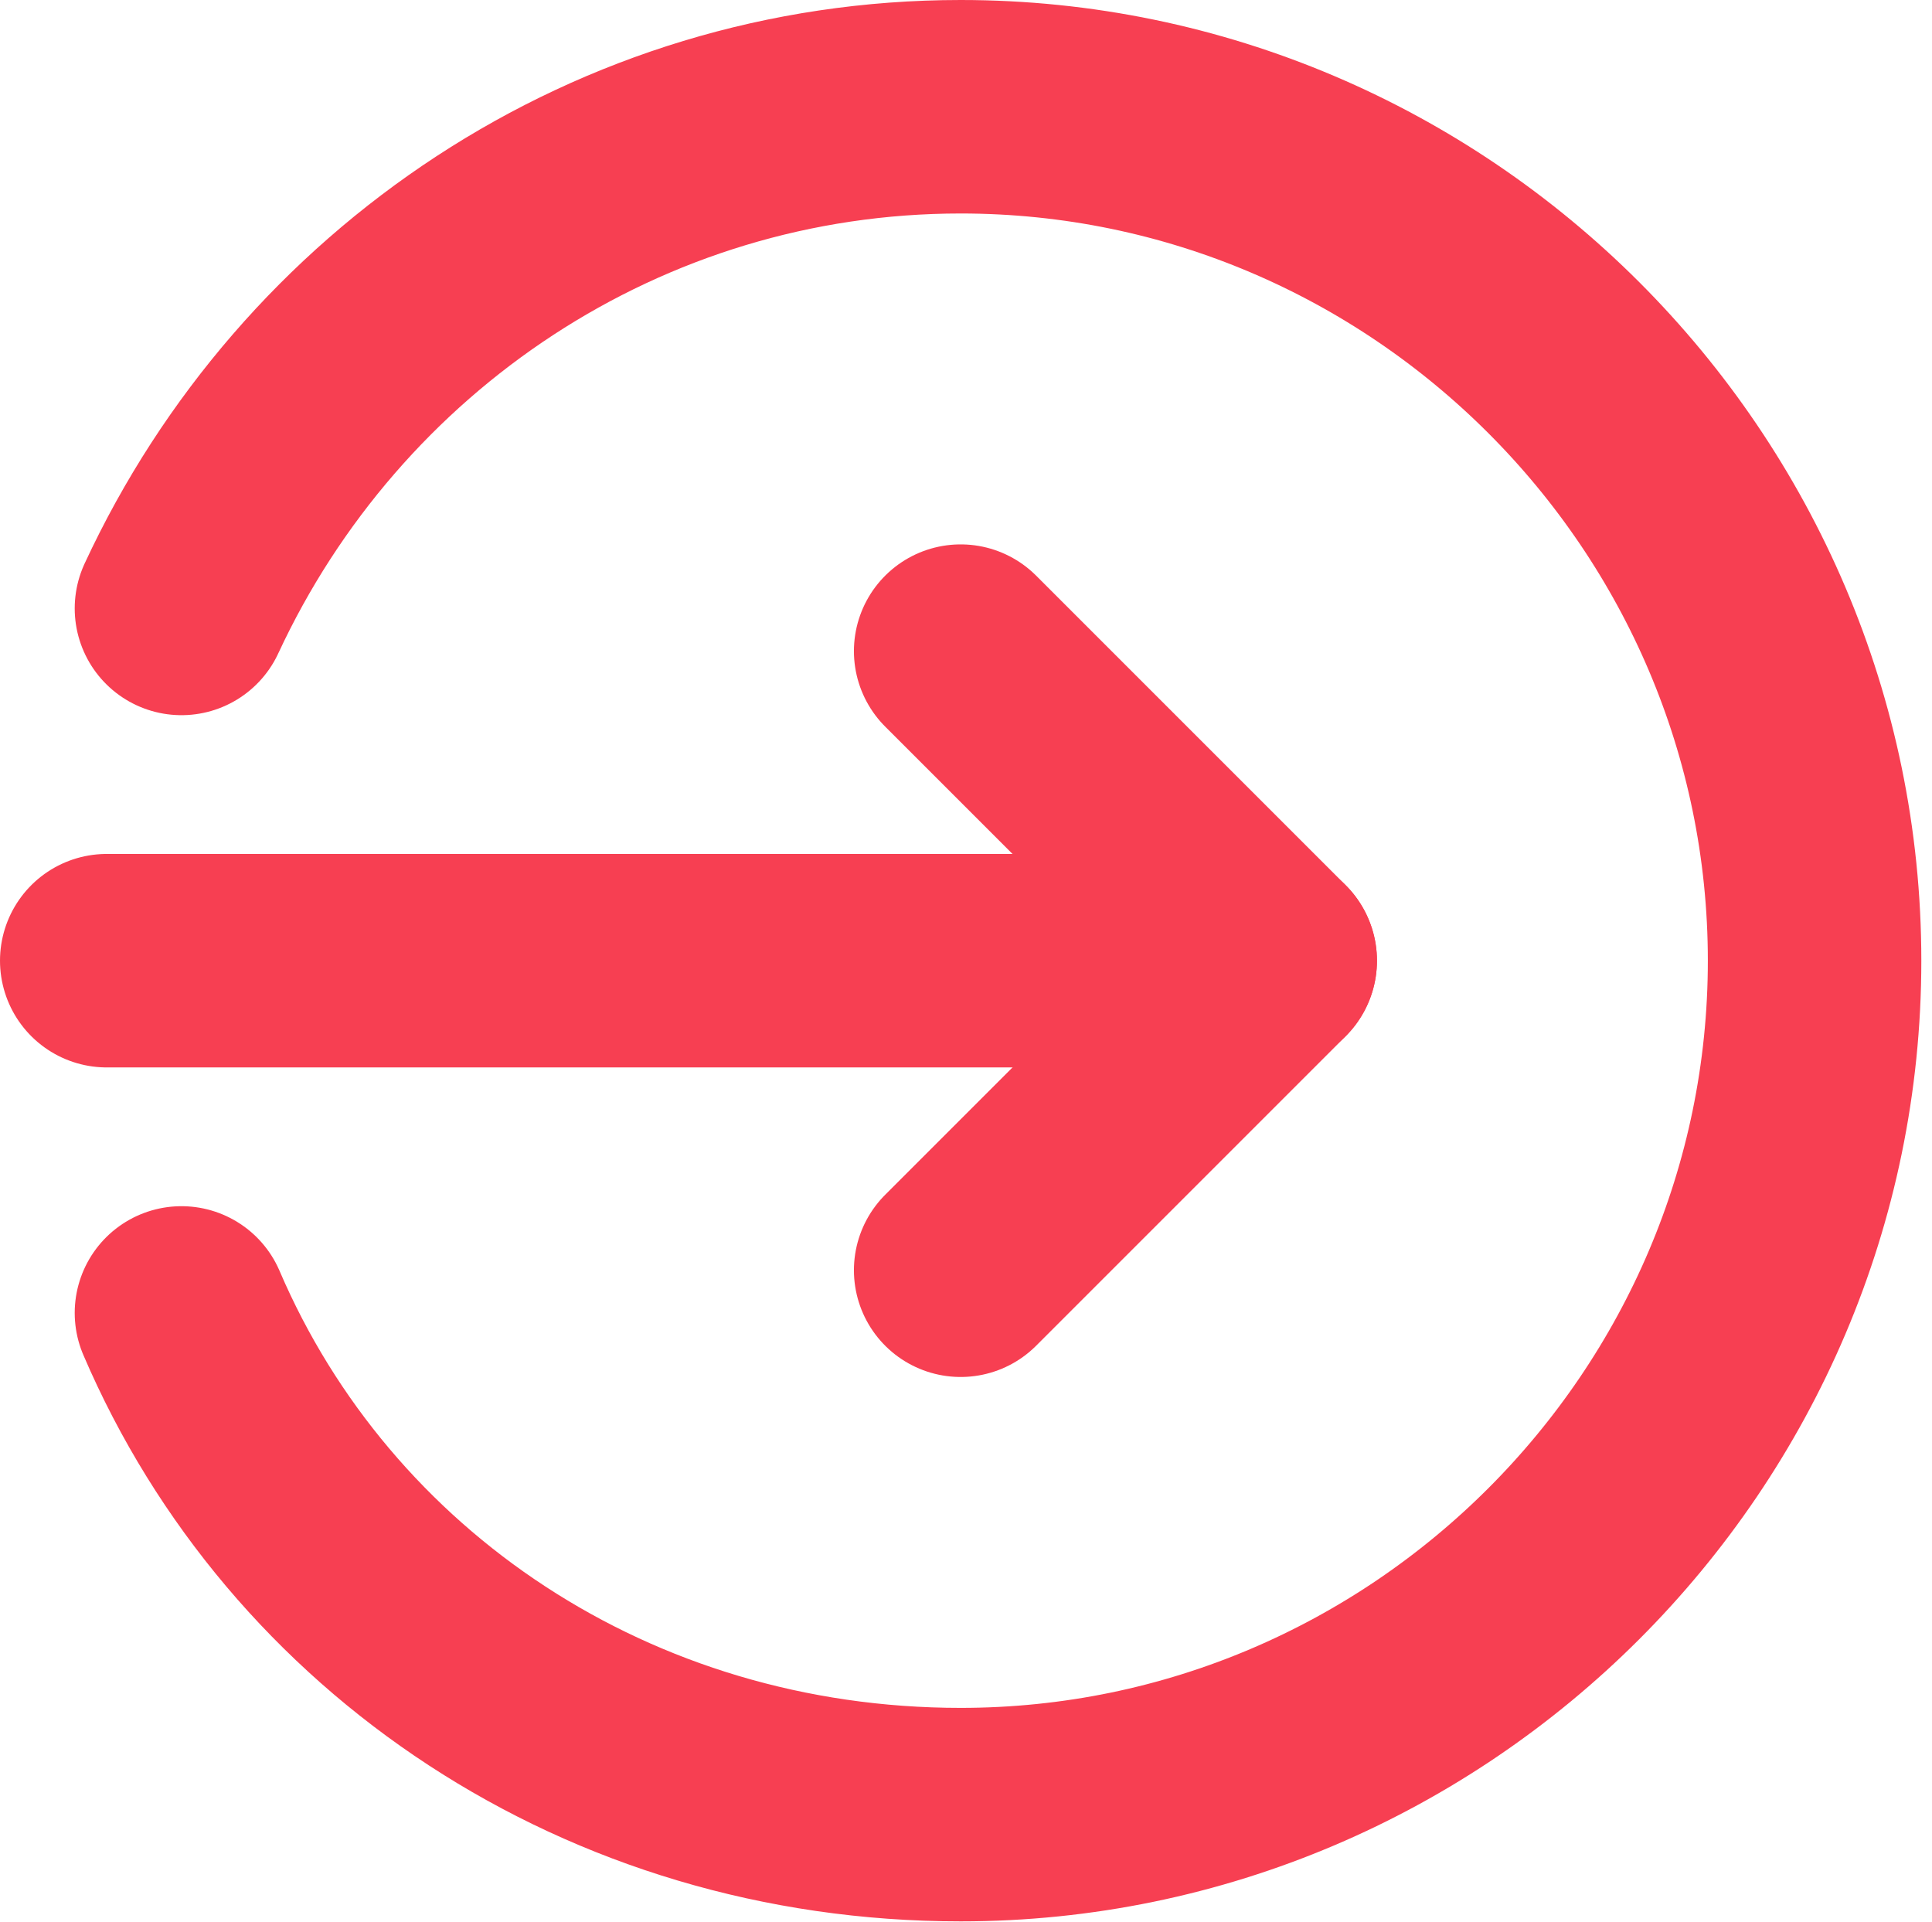
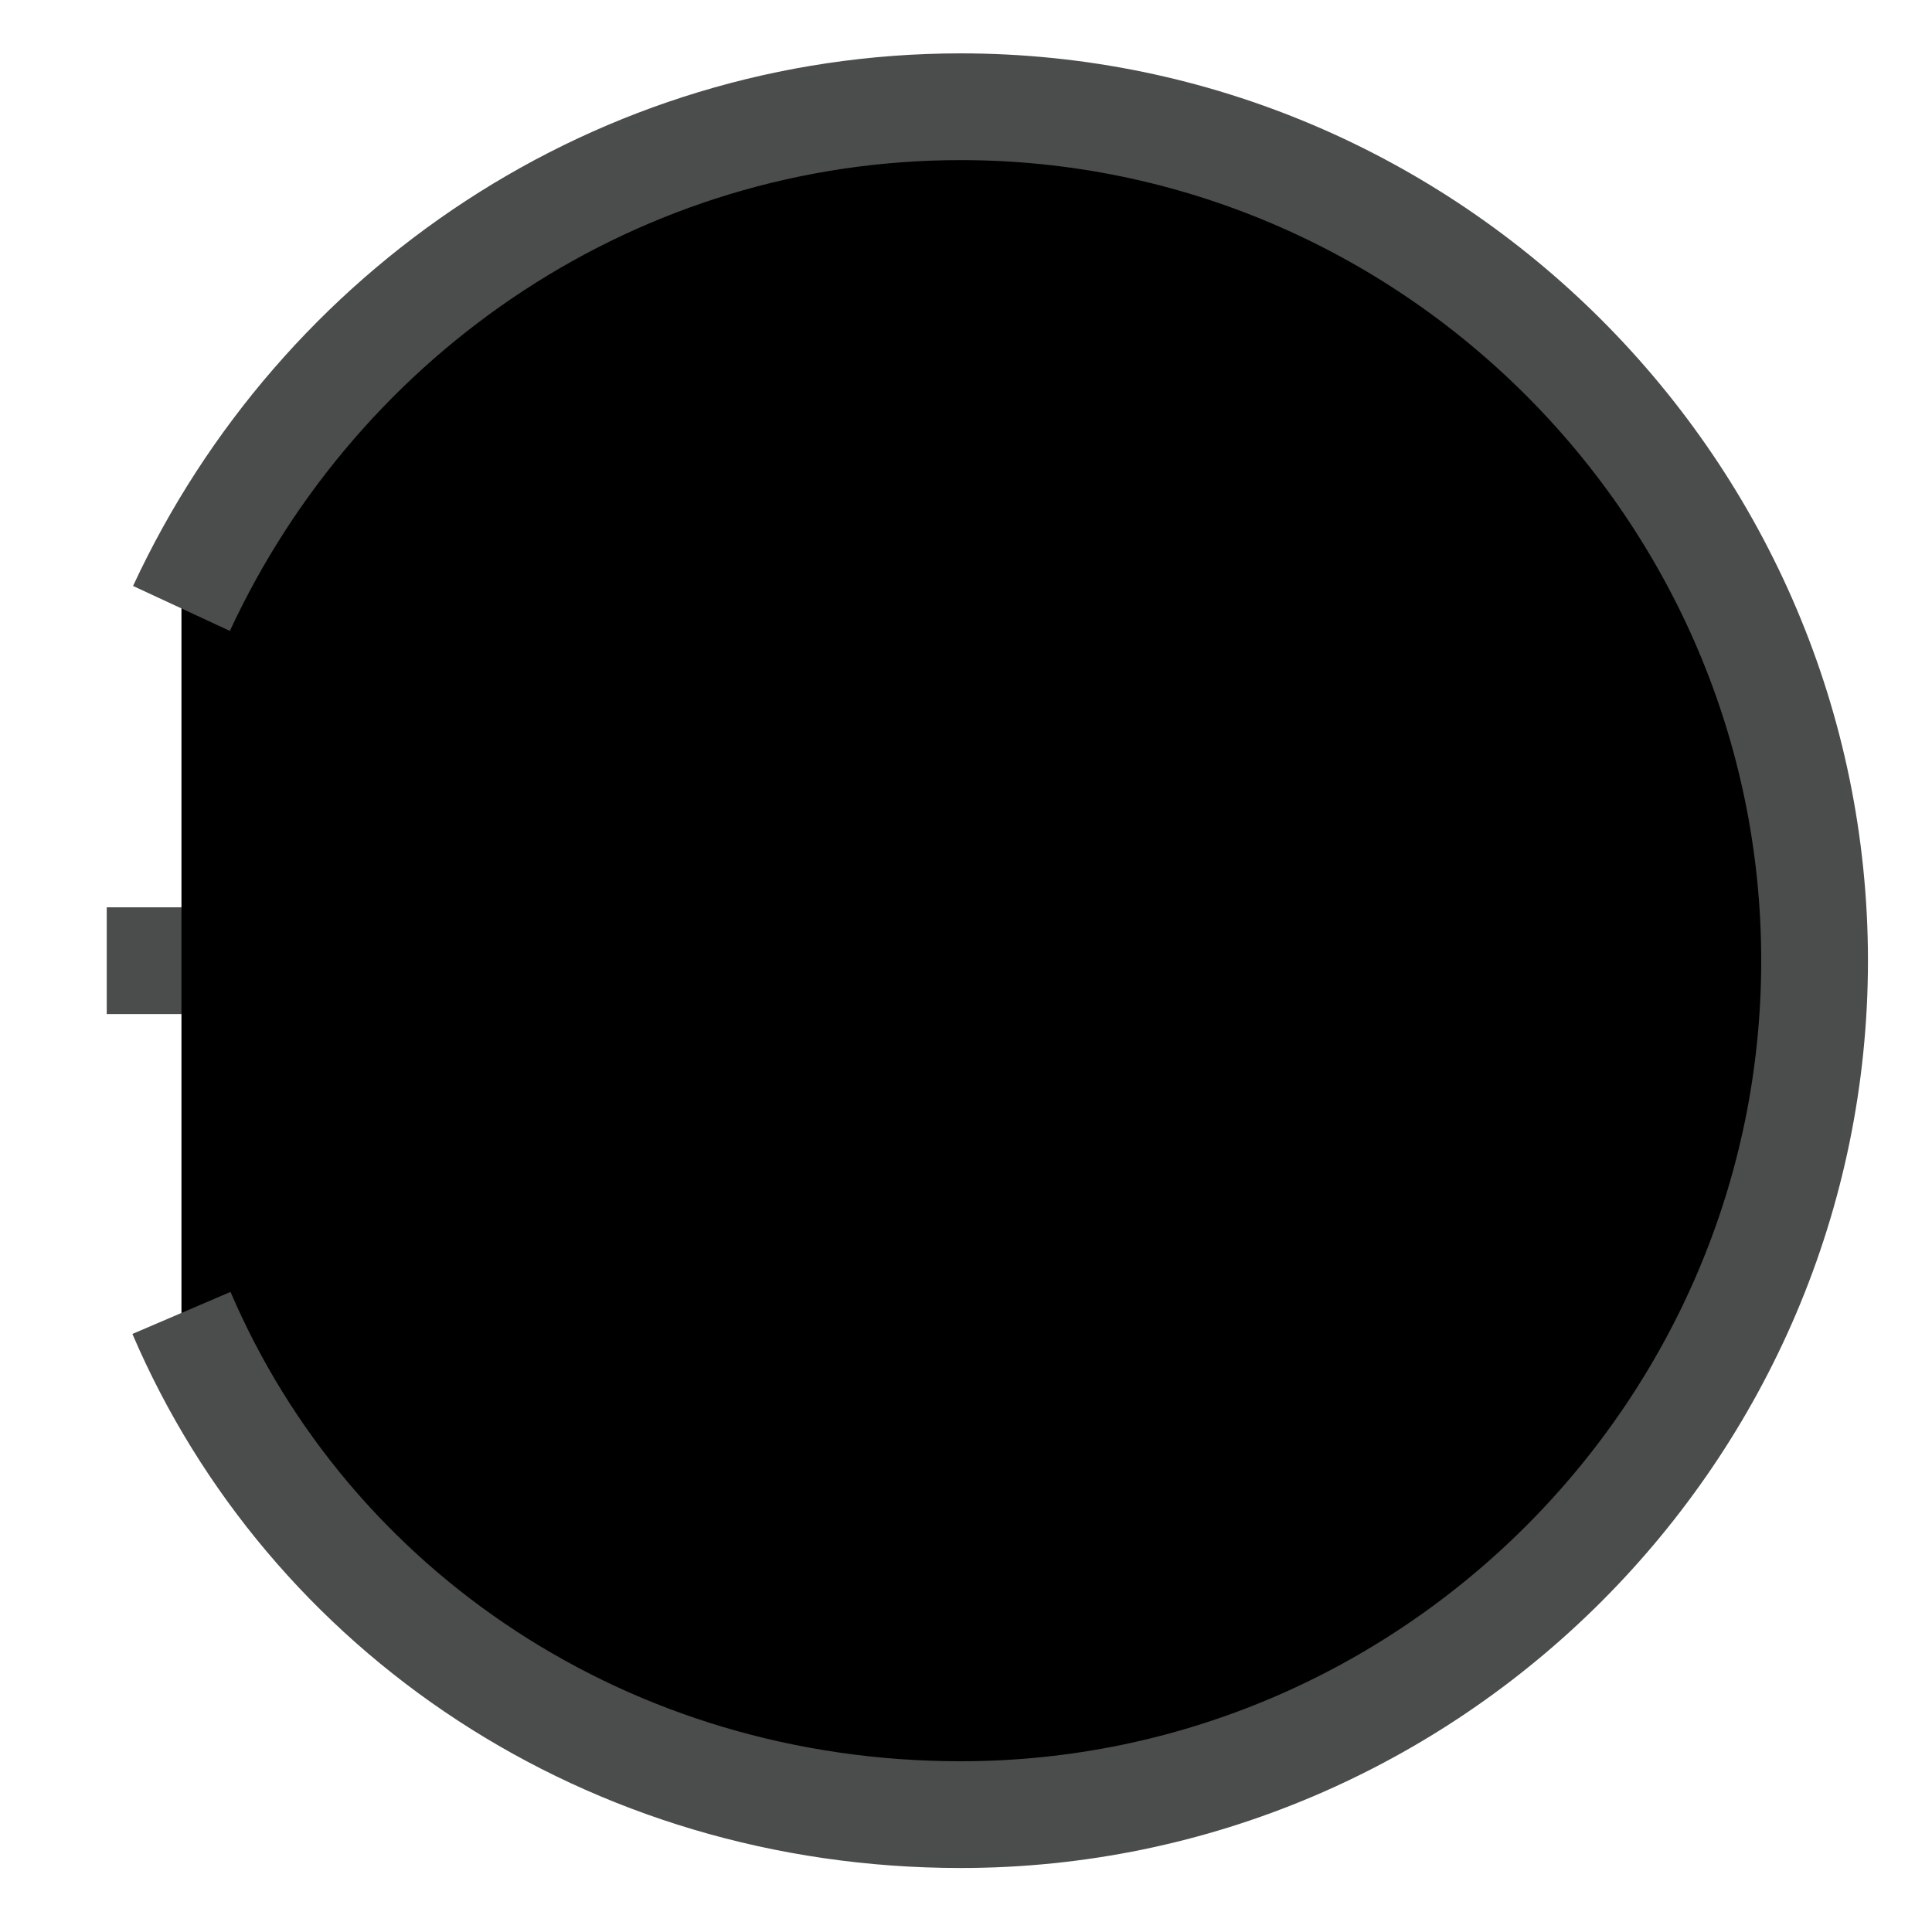
<svg xmlns="http://www.w3.org/2000/svg" version="1.1" id="Calque_1" x="0px" y="0px" viewBox="0 0 18.1 18" style="enable-background:new 0 0 18.1 18;" xml:space="preserve">
-   <style type="text/css">
- 	.st0{fill:none;stroke:#F73F52;stroke-width:2;stroke-linecap:round;stroke-linejoin:round;stroke-miterlimit:10;}
- </style>
-   <path class="st0" d="M1,9h10.9" />
-   <path class="st0" d="M9,6.1L11.9,9L9,11.9" />
-   <path class="st0" d="M1.7,5.7C3,2.9,5.8,1,9,1c4.4,0,8,3.6,8,8c0,4.4-3.6,8-8,8c-3.3,0-6.1-1.9-7.3-4.7" />
+   <path stroke="#4B4C4C" d="M1,9h10.9" />
+   <path stroke="#4B4C4C" d="M9,6.1L11.9,9L9,11.9" />
+   <path stroke="#4B4C4C" d="M1.7,5.7C3,2.9,5.8,1,9,1c4.4,0,8,3.6,8,8c0,4.4-3.6,8-8,8c-3.3,0-6.1-1.9-7.3-4.7" />
</svg>
